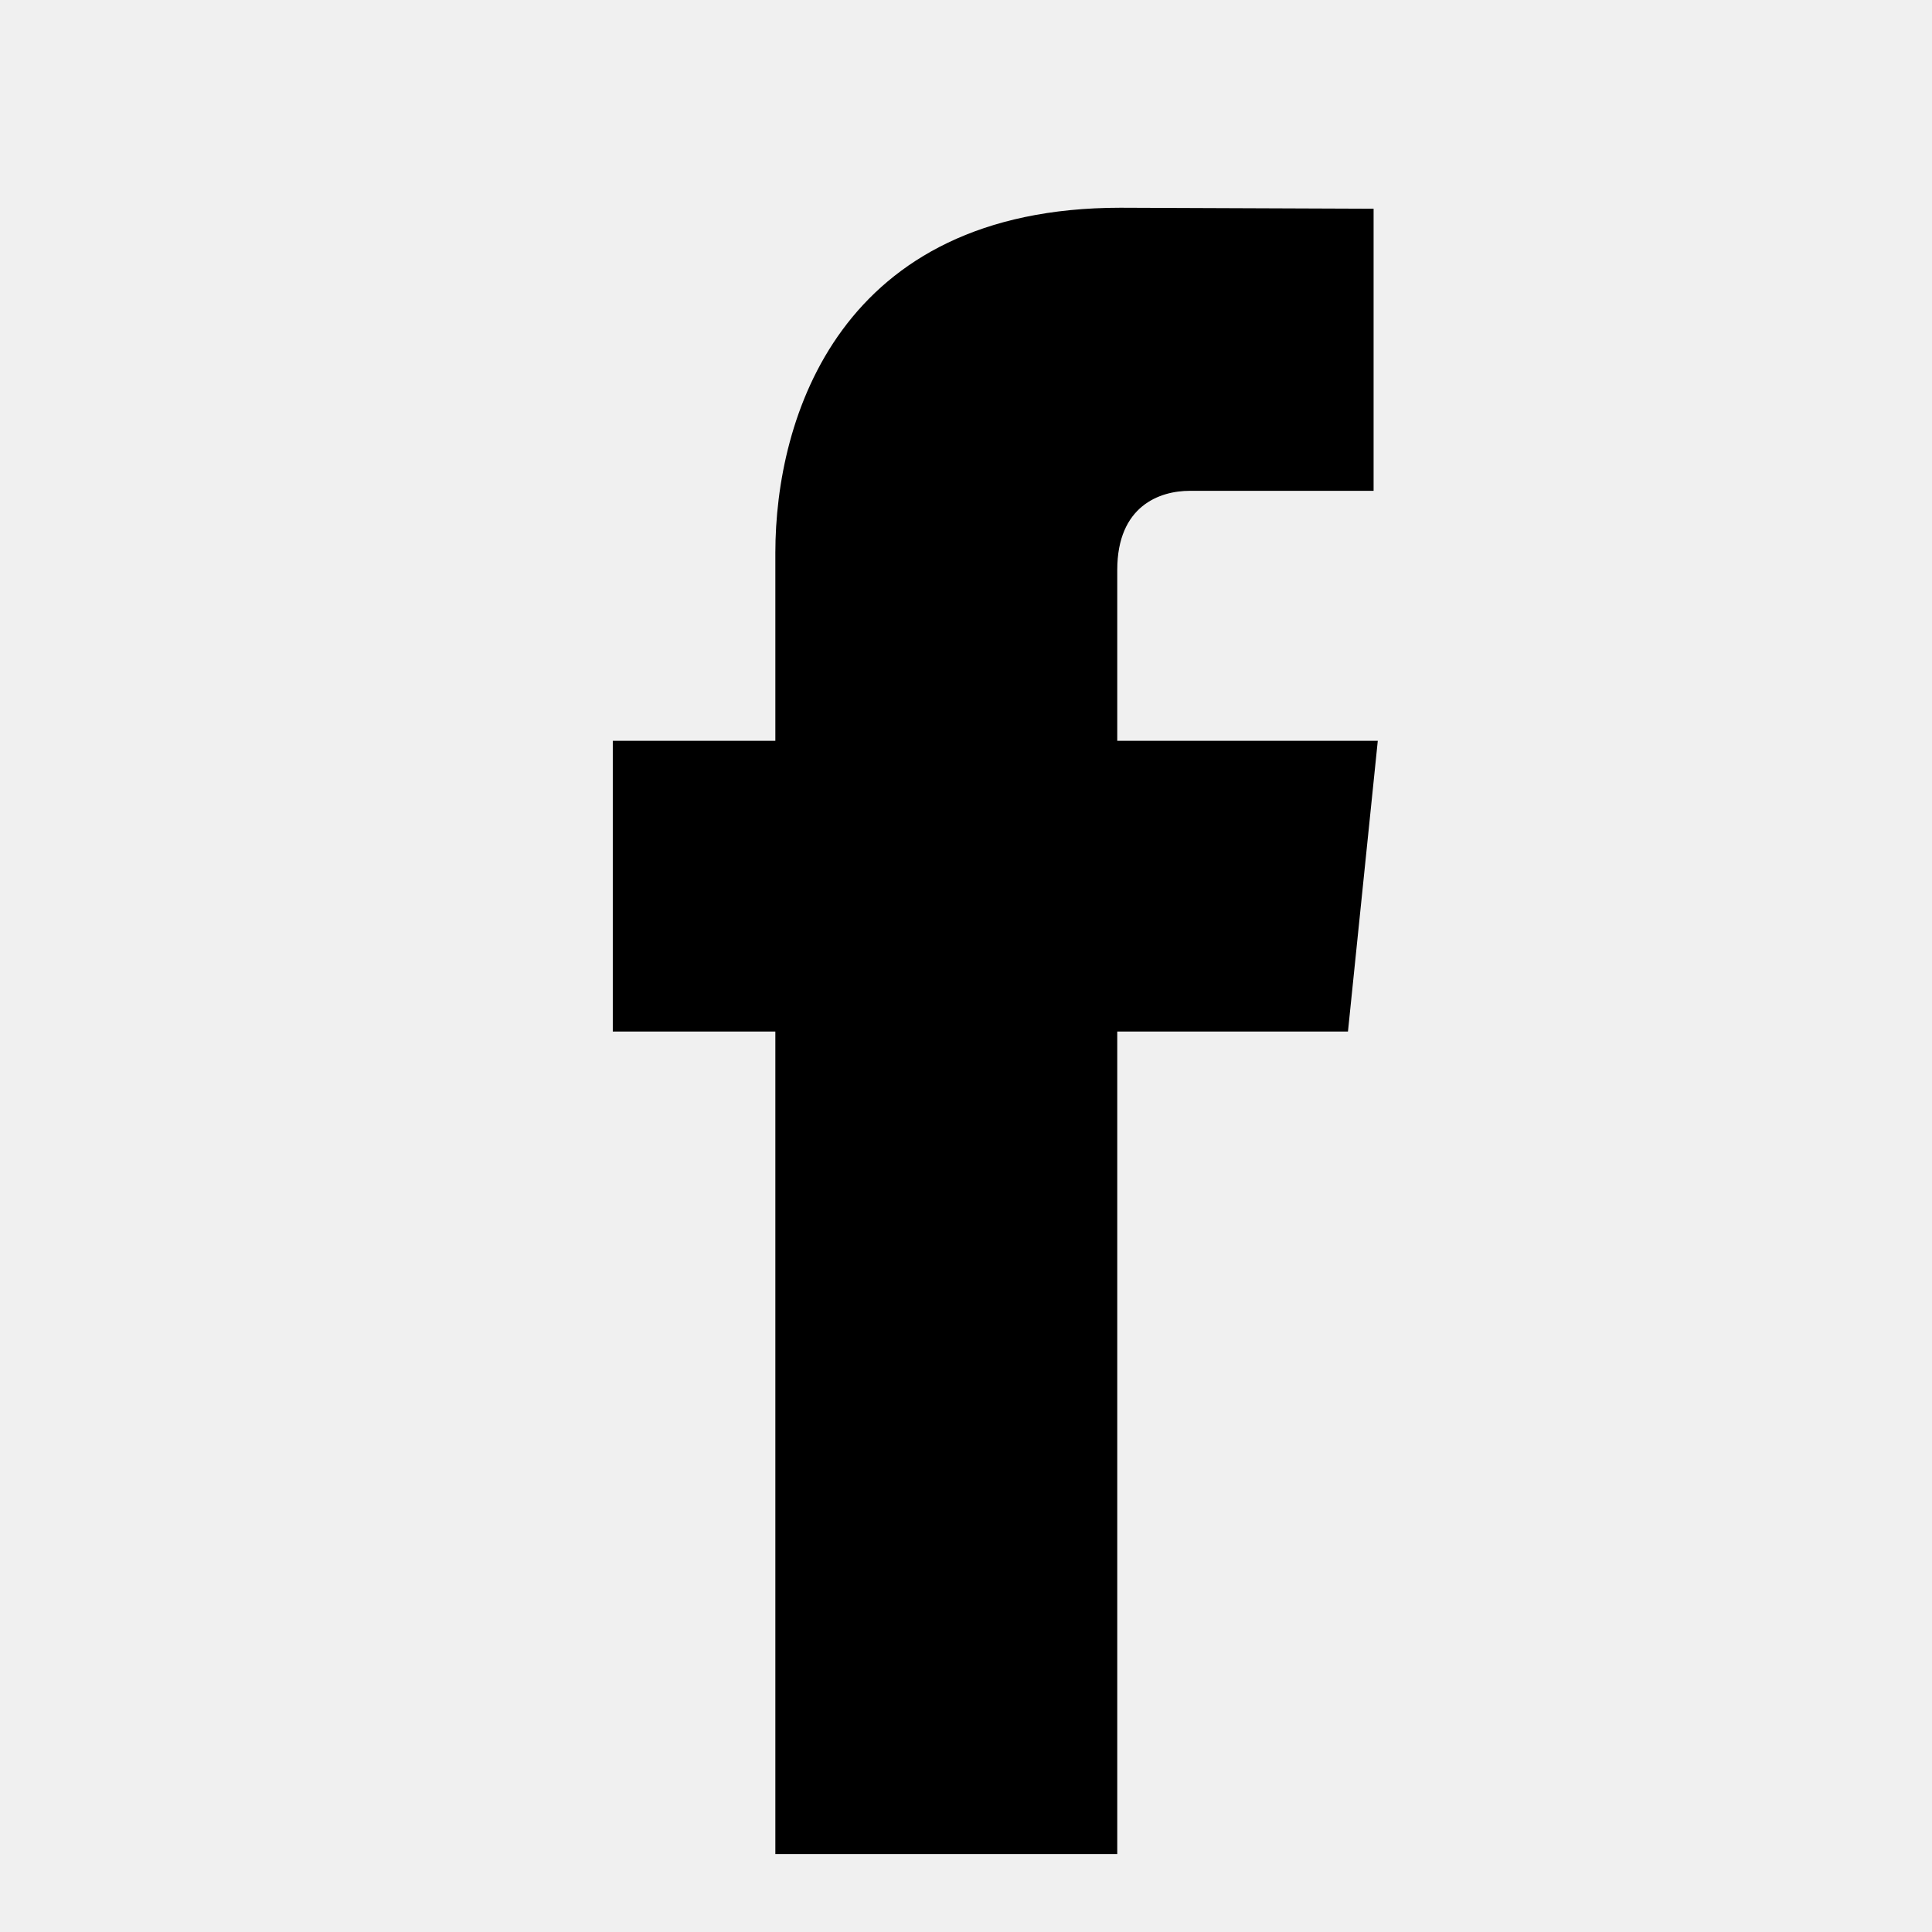
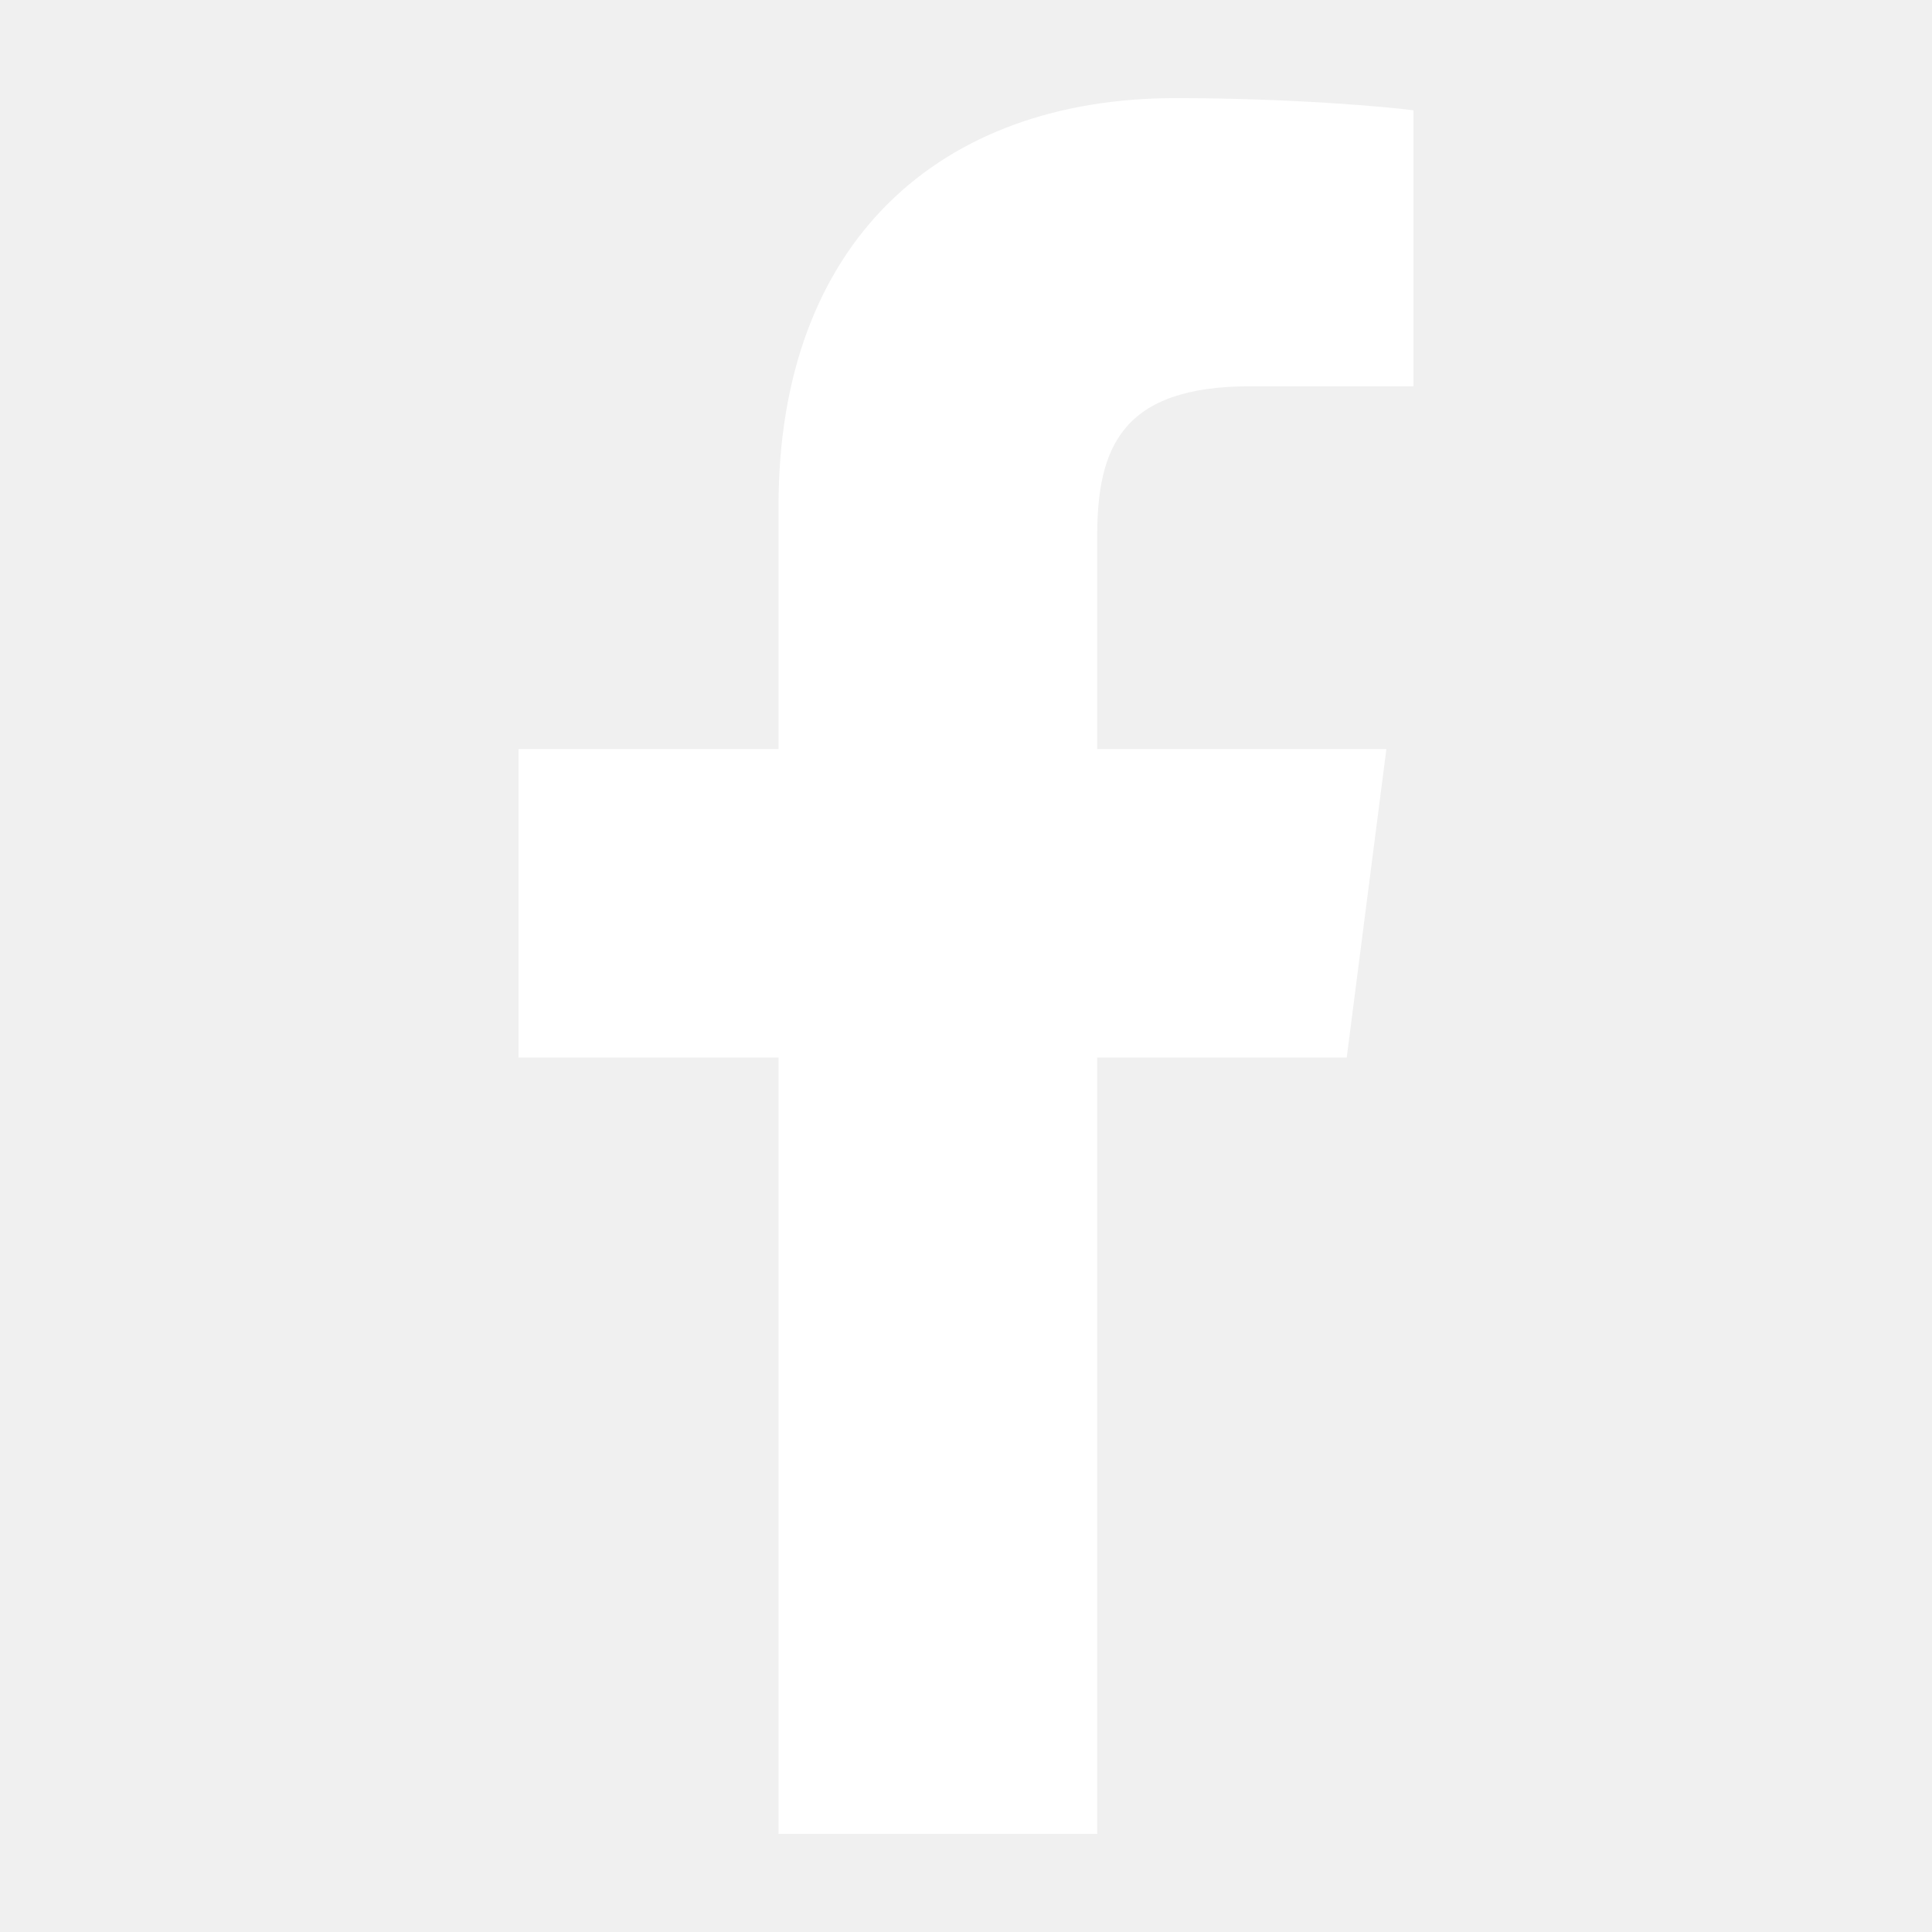
- <svg xmlns="http://www.w3.org/2000/svg" enable-background="new 0 0 56.693 56.693" height="56.693px" id="Layer_1" version="1.1" viewBox="0 0 56.693 56.693" width="56.693px" xml:space="preserve">
-   <path d="M40.43,21.739h-7.645v-5.014c0-1.883,1.248-2.322,2.127-2.322c0.877,0,5.395,0,5.395,0V6.125l-7.43-0.029  c-8.248,0-10.125,6.174-10.125,10.125v5.518h-4.77v8.53h4.77c0,10.947,0,24.137,0,24.137h10.033c0,0,0-13.32,0-24.137h6.77  L40.43,21.739z" />
+ <svg xmlns="http://www.w3.org/2000/svg" viewBox="0 0 512 512" xml:space="preserve" enable-background="new 0 0 512 512">
+   <path d="M331.289 102.369h43.305V29.235c-7.459-.988-33.154-3.234-63.07-3.234-62.441 0-105.207 38.094-105.207 108.081v64.419h-68.91v81.758h68.91v205.74h84.453v-205.74h66.125l10.512-81.758H290.77v-56.334c0-23.627 6.558-39.798 40.519-39.798z" fill="#ffffff" class="fill-000000" />
</svg>
